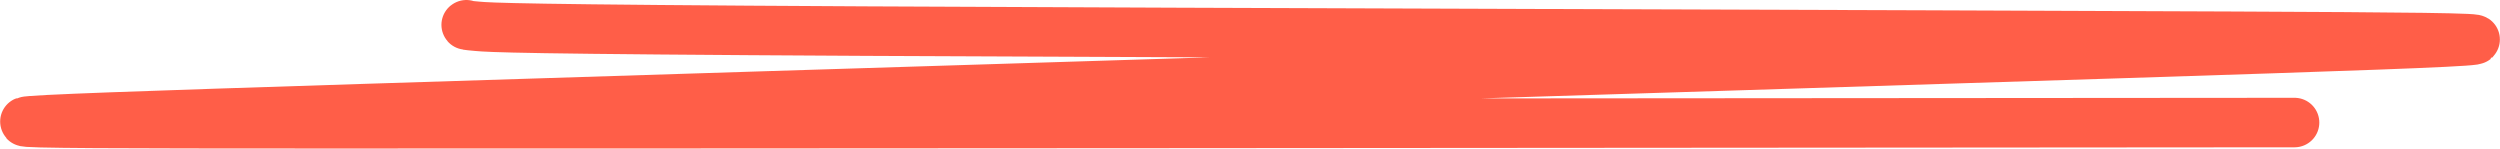
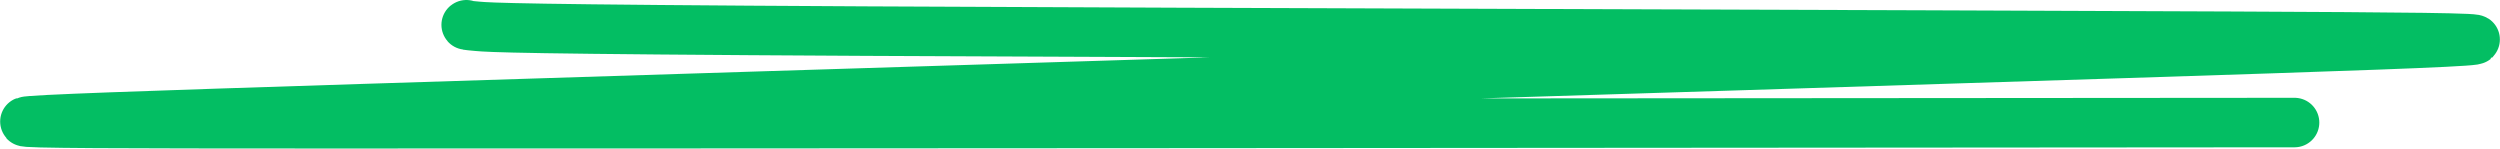
<svg xmlns="http://www.w3.org/2000/svg" width="202" height="12" viewBox="0 0 202 12" fill="none">
-   <path d="M37.682 2C37.639 2.021 37.595 2.042 38.6 2.128C39.604 2.214 41.658 2.366 69.949 2.514C98.24 2.662 152.705 2.803 180.421 2.93C208.137 3.056 207.454 3.165 171.771 4.309C136.088 5.453 65.425 7.629 29.324 8.78C-6.777 9.932 -6.176 9.994 25.641 10C57.459 10.006 120.475 9.955 185.4 9.902" stroke="#FF5E48" stroke-width="4" stroke-linecap="round" />
+   <path d="M37.682 2C37.639 2.021 37.595 2.042 38.6 2.128C39.604 2.214 41.658 2.366 69.949 2.514C98.24 2.662 152.705 2.803 180.421 2.93C208.137 3.056 207.454 3.165 171.771 4.309C136.088 5.453 65.425 7.629 29.324 8.78C-6.777 9.932 -6.176 9.994 25.641 10C57.459 10.006 120.475 9.955 185.4 9.902" stroke="#03BE63" stroke-width="4" stroke-linecap="round" />
</svg>
